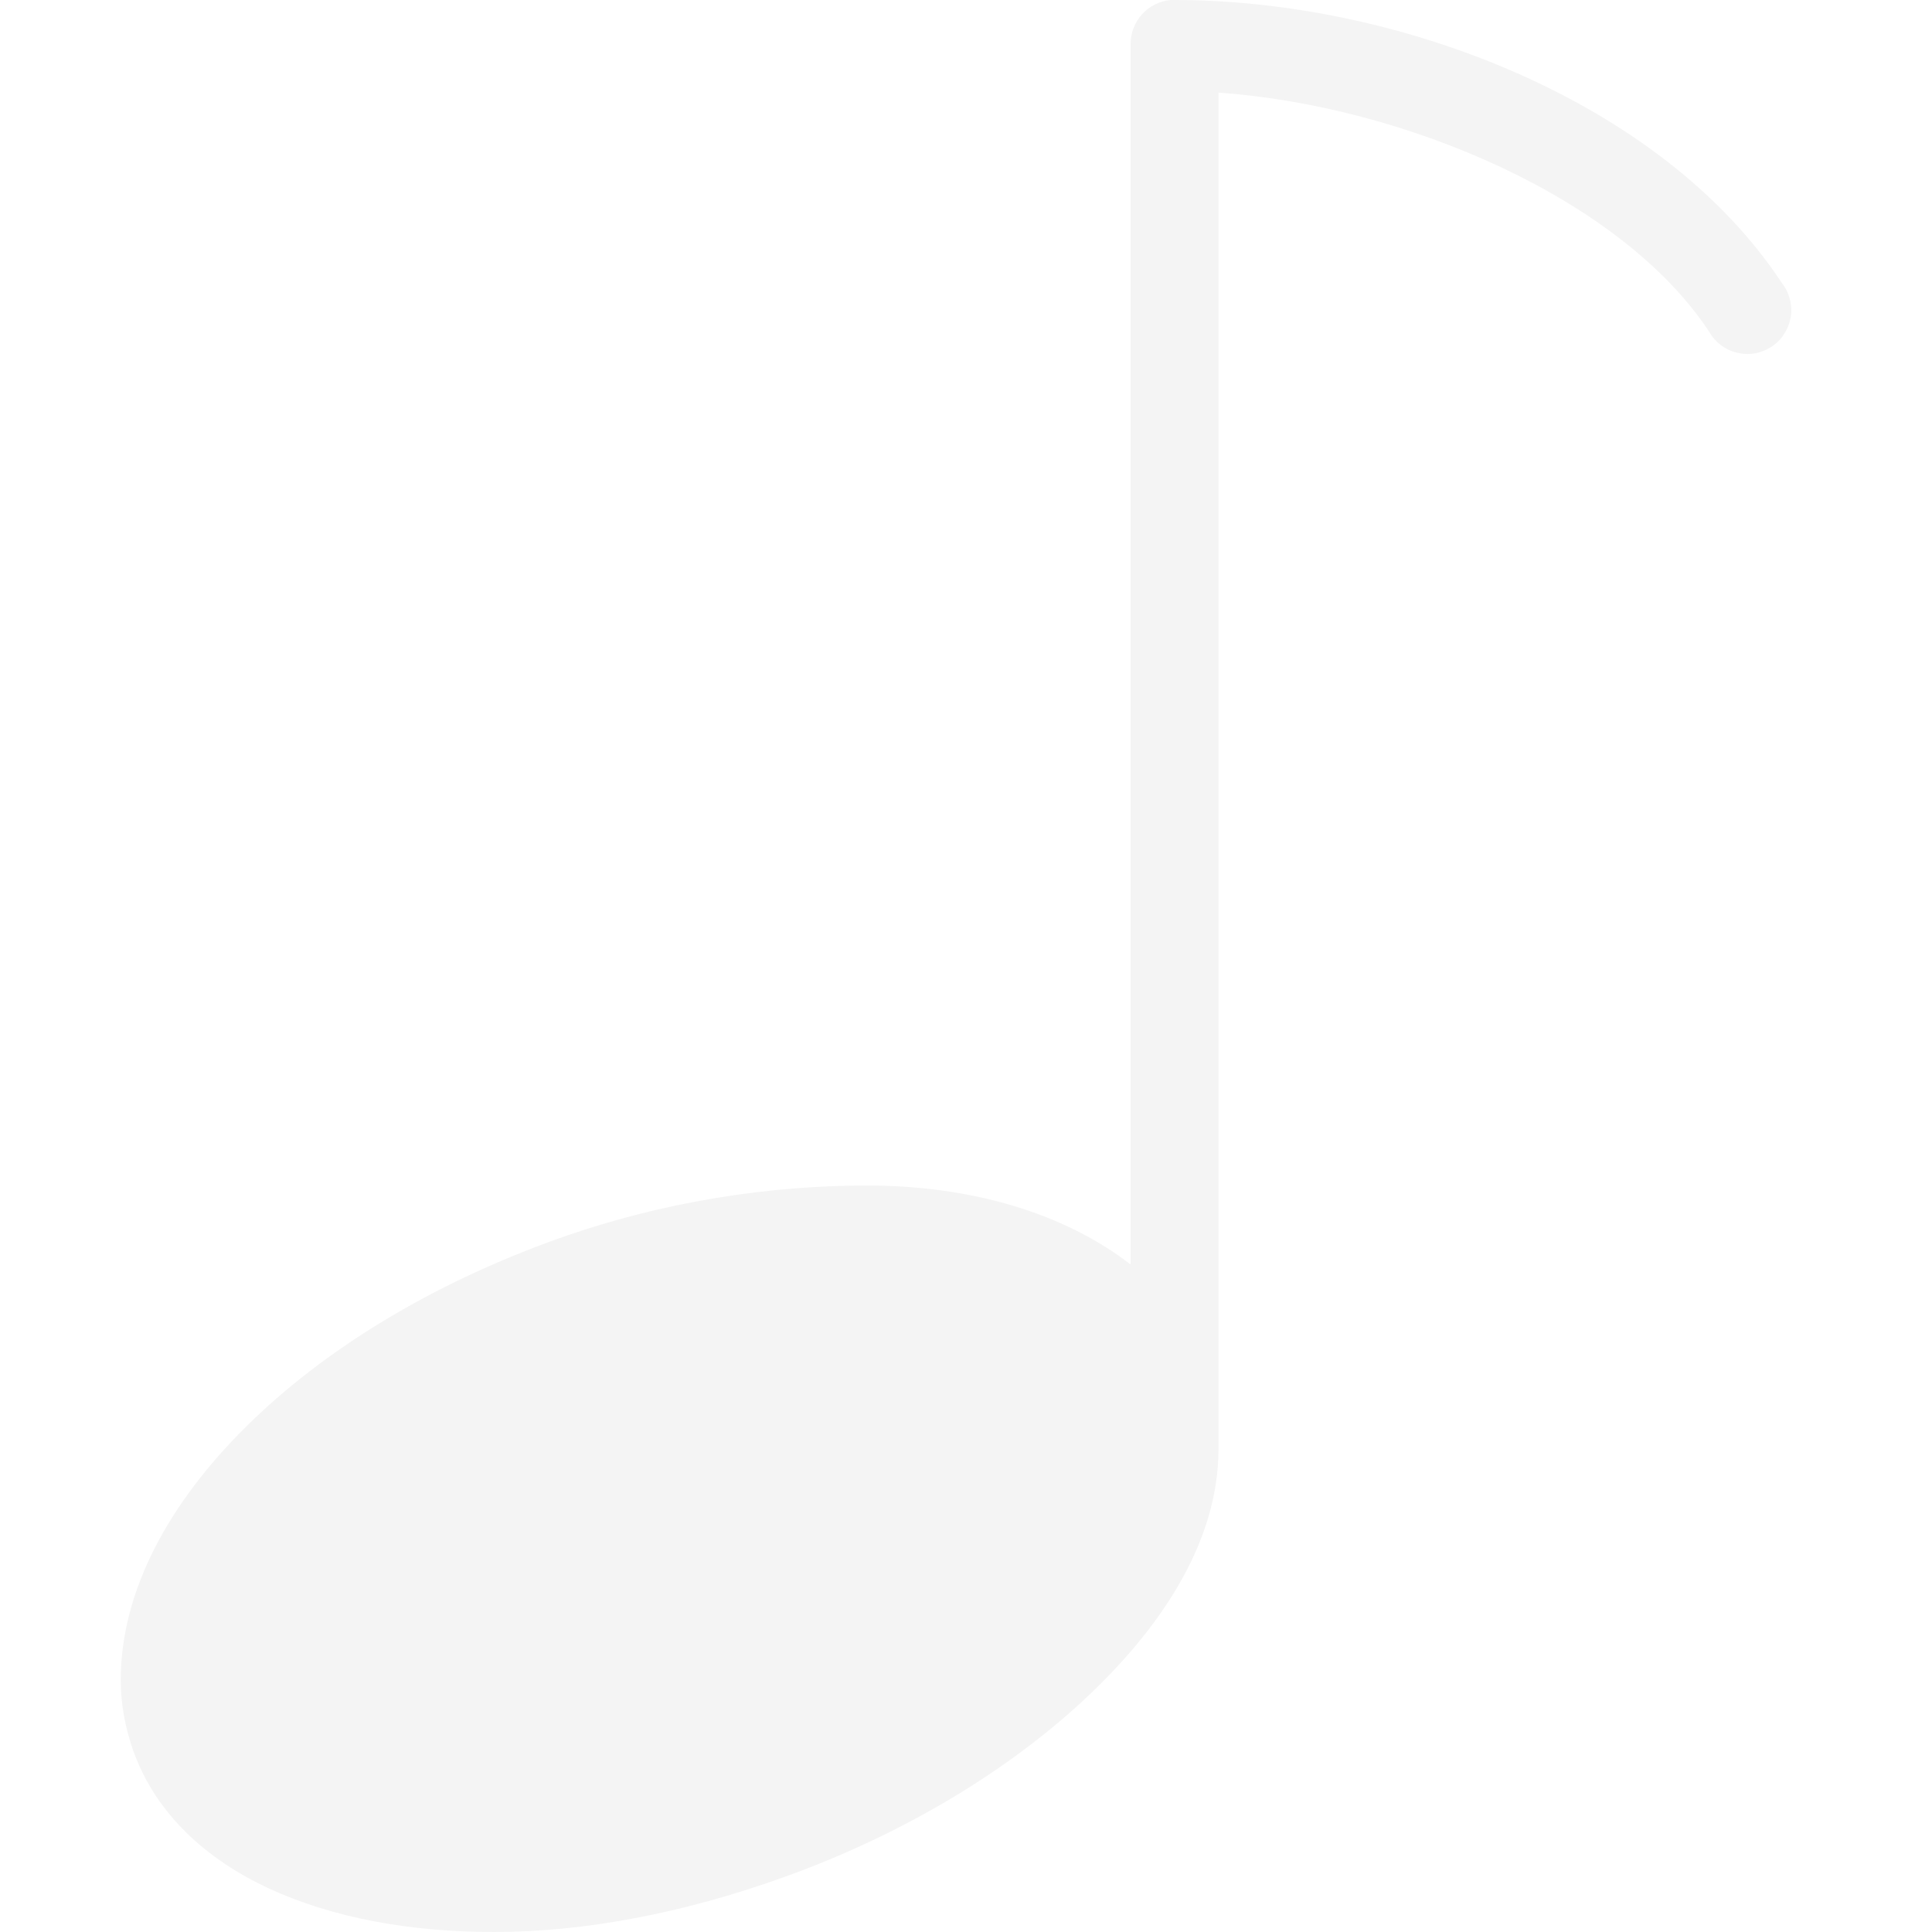
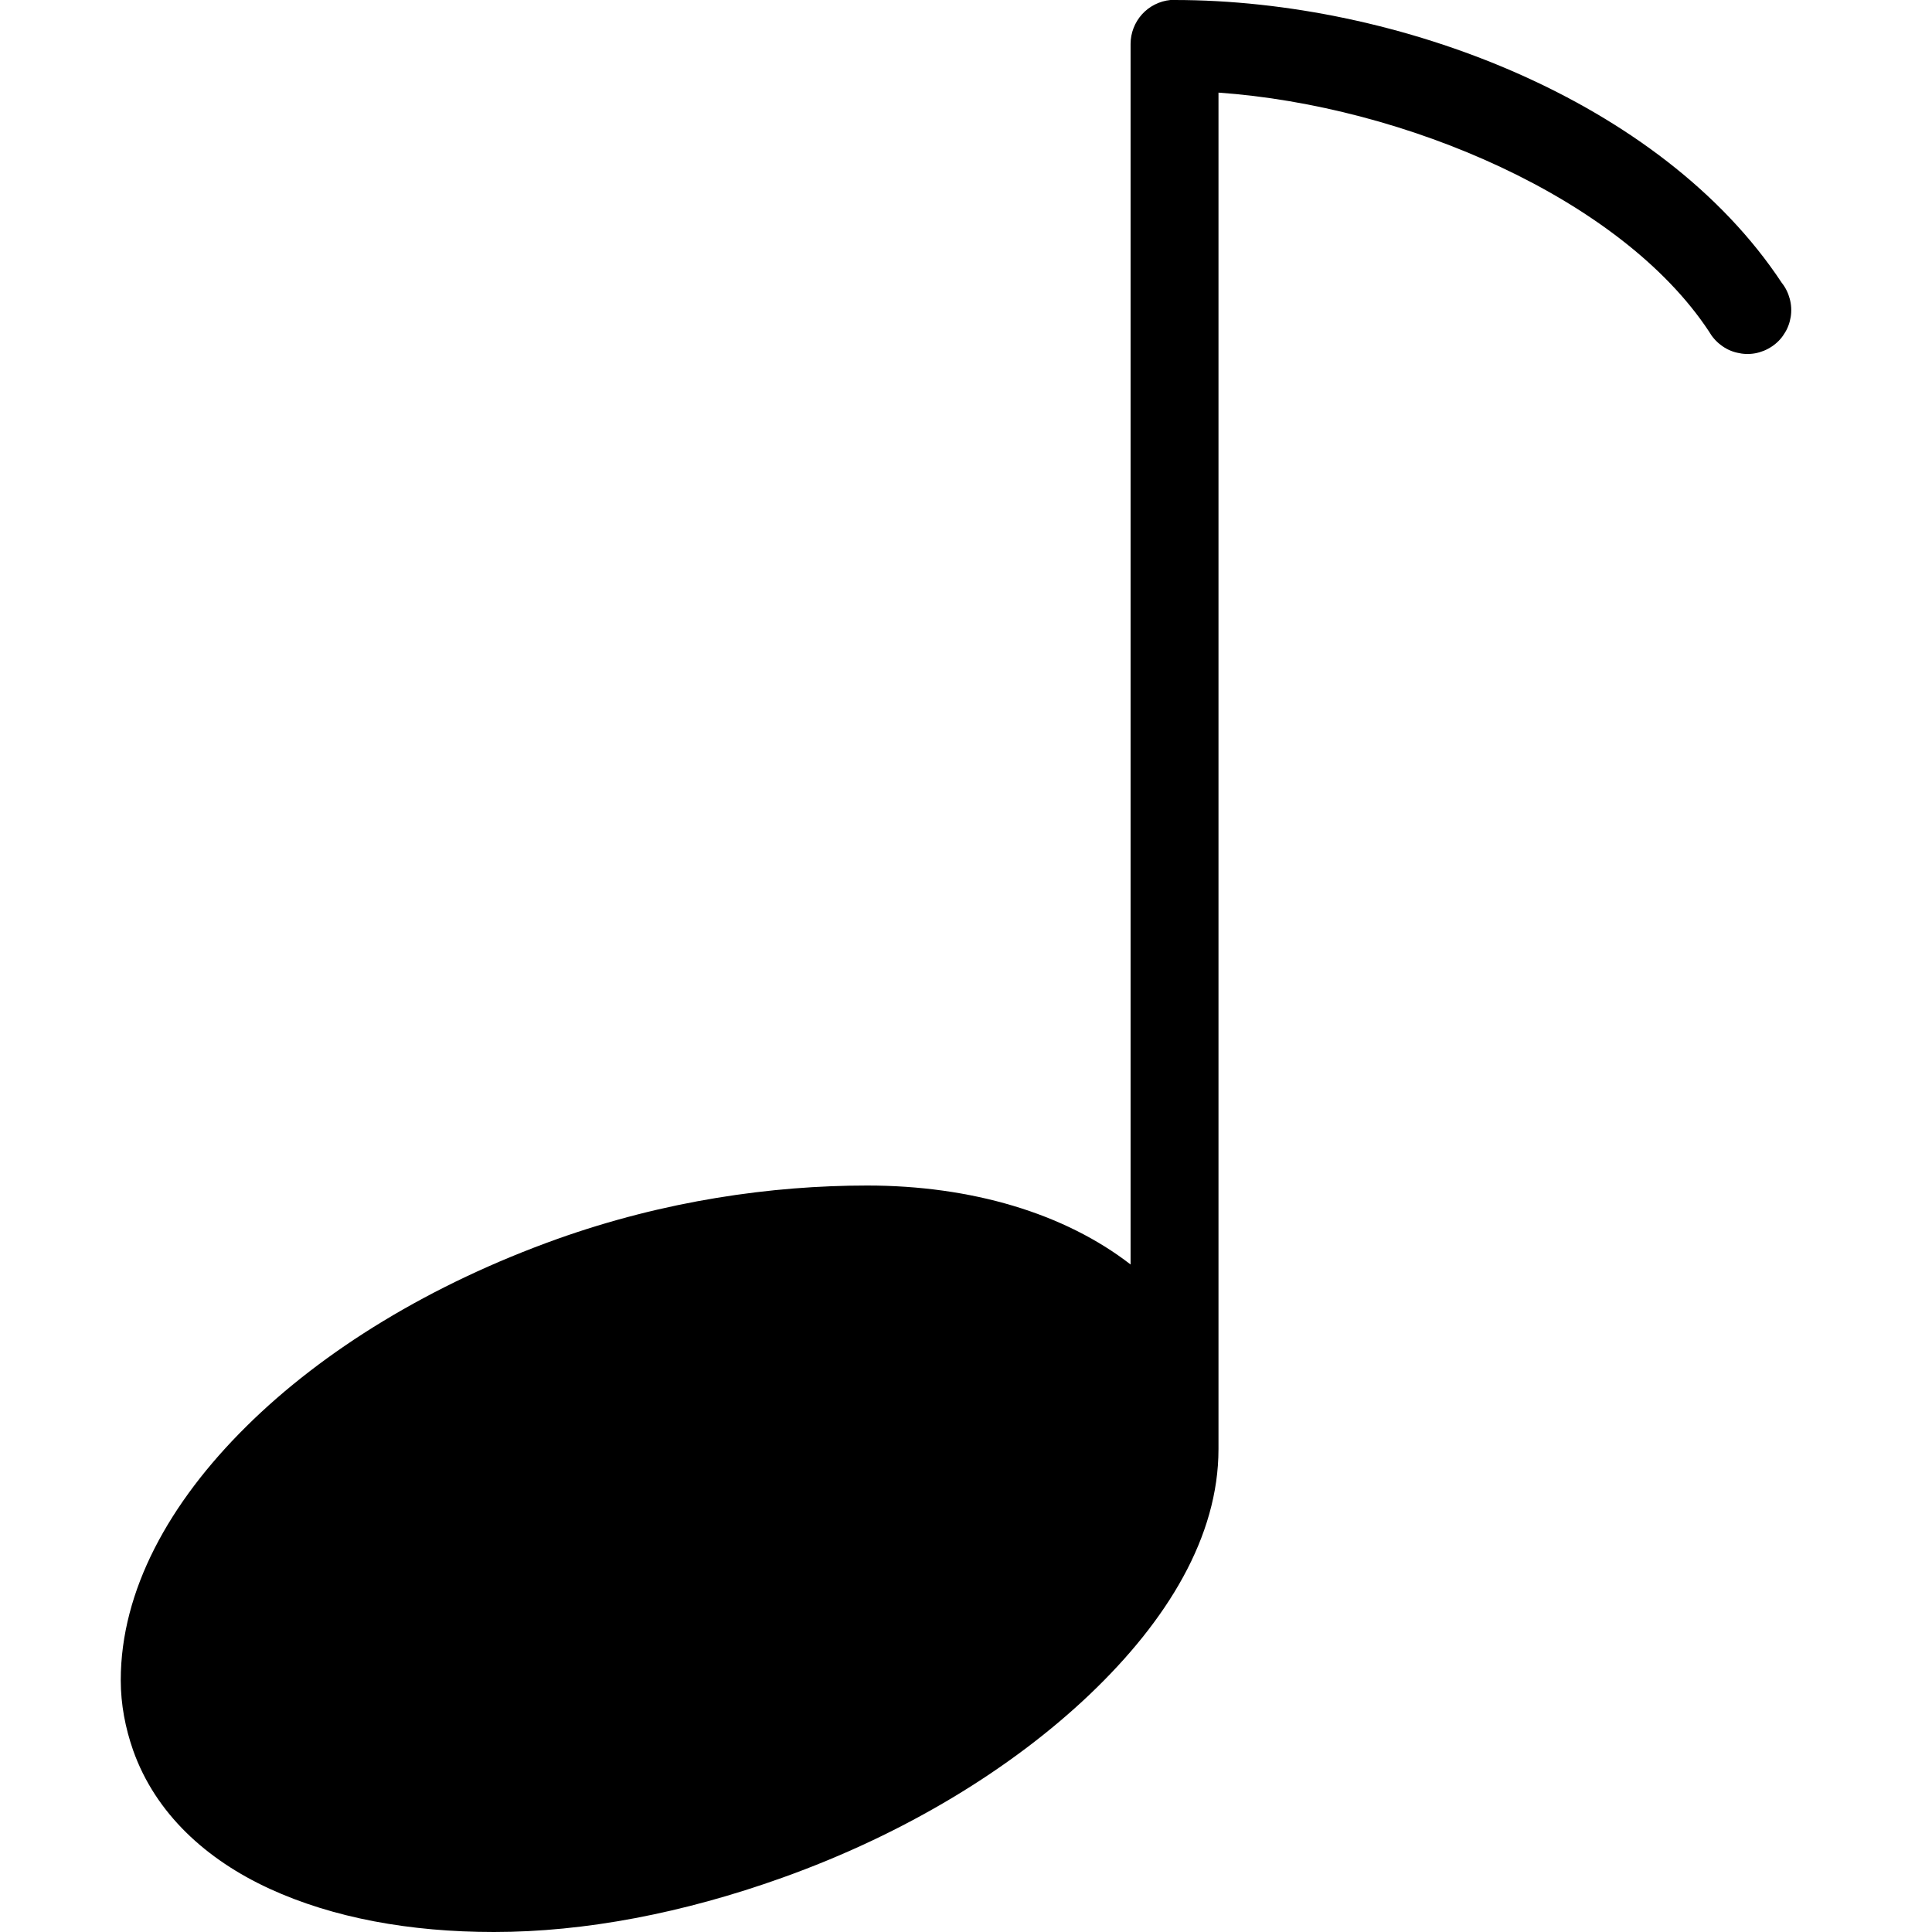
<svg xmlns="http://www.w3.org/2000/svg" width="16" height="16" viewBox="0 0 16 16" fill="none">
-   <path d="M9.693 0C9.603 0.009 9.519 0.051 9.458 0.118C9.397 0.186 9.363 0.273 9.363 0.364V10.472C8.816 10.048 8.045 9.818 7.182 9.818C6.391 9.818 5.506 9.943 4.614 10.261C3.568 10.635 2.677 11.182 2.04 11.813C1.402 12.444 1 13.171 1 13.915C1 14.115 1.038 14.311 1.102 14.494C1.287 15.018 1.708 15.401 2.233 15.642C2.758 15.883 3.393 16 4.091 16C4.843 16 5.658 15.844 6.477 15.551C7.497 15.187 8.378 14.647 9.023 14.034C9.667 13.421 10.091 12.726 10.091 12V0.767C11.636 0.876 13.426 1.644 14.153 2.745C14.178 2.789 14.211 2.827 14.251 2.857C14.291 2.888 14.337 2.91 14.386 2.921C14.435 2.933 14.485 2.935 14.535 2.926C14.584 2.917 14.631 2.898 14.673 2.87C14.715 2.842 14.751 2.806 14.777 2.763C14.805 2.721 14.822 2.673 14.83 2.624C14.838 2.574 14.835 2.523 14.822 2.475C14.809 2.426 14.787 2.381 14.755 2.341C13.757 0.831 11.575 0 9.727 0C9.716 -0 9.704 -0 9.693 0Z" fill="#F4F4F4" />
+   <path d="M9.693 0C9.603 0.009 9.519 0.051 9.458 0.118C9.397 0.186 9.363 0.273 9.363 0.364V10.472C8.816 10.048 8.045 9.818 7.182 9.818C6.391 9.818 5.506 9.943 4.614 10.261C3.568 10.635 2.677 11.182 2.04 11.813C1.402 12.444 1 13.171 1 13.915C1 14.115 1.038 14.311 1.102 14.494C1.287 15.018 1.708 15.401 2.233 15.642C2.758 15.883 3.393 16 4.091 16C4.843 16 5.658 15.844 6.477 15.551C7.497 15.187 8.378 14.647 9.023 14.034C9.667 13.421 10.091 12.726 10.091 12V0.767C11.636 0.876 13.426 1.644 14.153 2.745C14.178 2.789 14.211 2.827 14.251 2.857C14.291 2.888 14.337 2.91 14.386 2.921C14.435 2.933 14.485 2.935 14.535 2.926C14.584 2.917 14.631 2.898 14.673 2.87C14.715 2.842 14.751 2.806 14.777 2.763C14.805 2.721 14.822 2.673 14.83 2.624C14.838 2.574 14.835 2.523 14.822 2.475C14.809 2.426 14.787 2.381 14.755 2.341C13.757 0.831 11.575 0 9.727 0C9.716 -0 9.704 -0 9.693 0Z" fill="currentColor" />
</svg>
